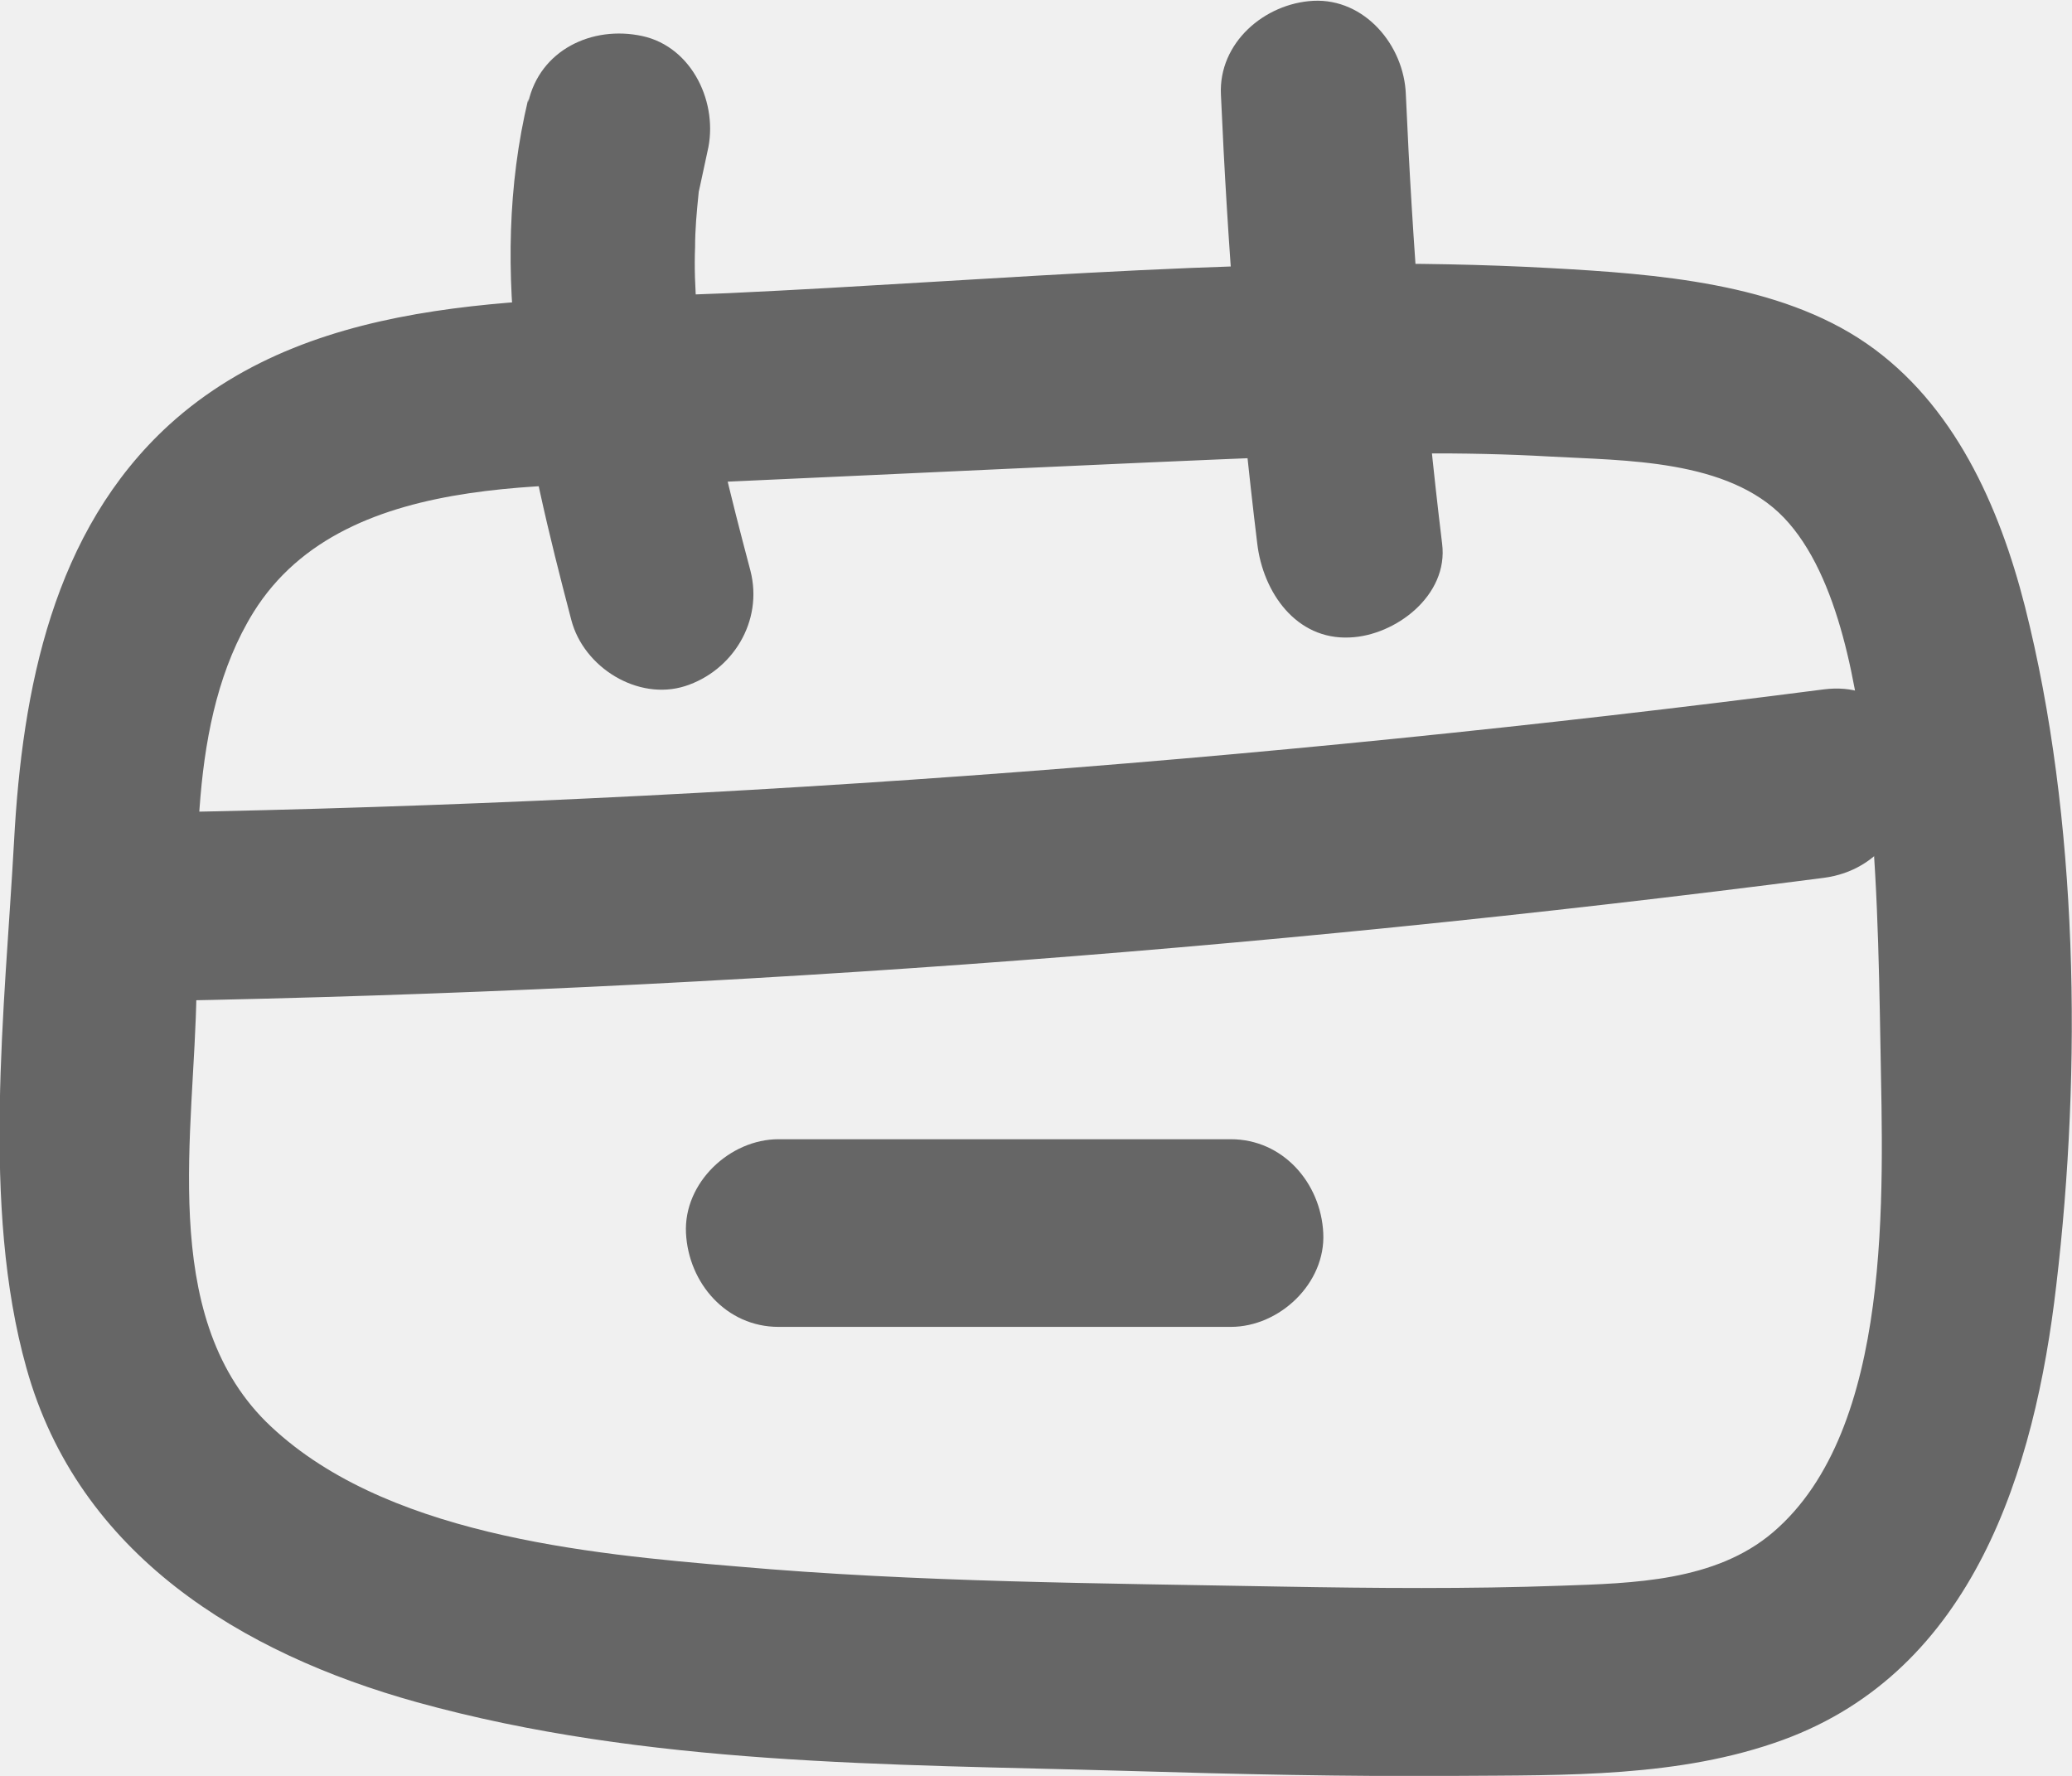
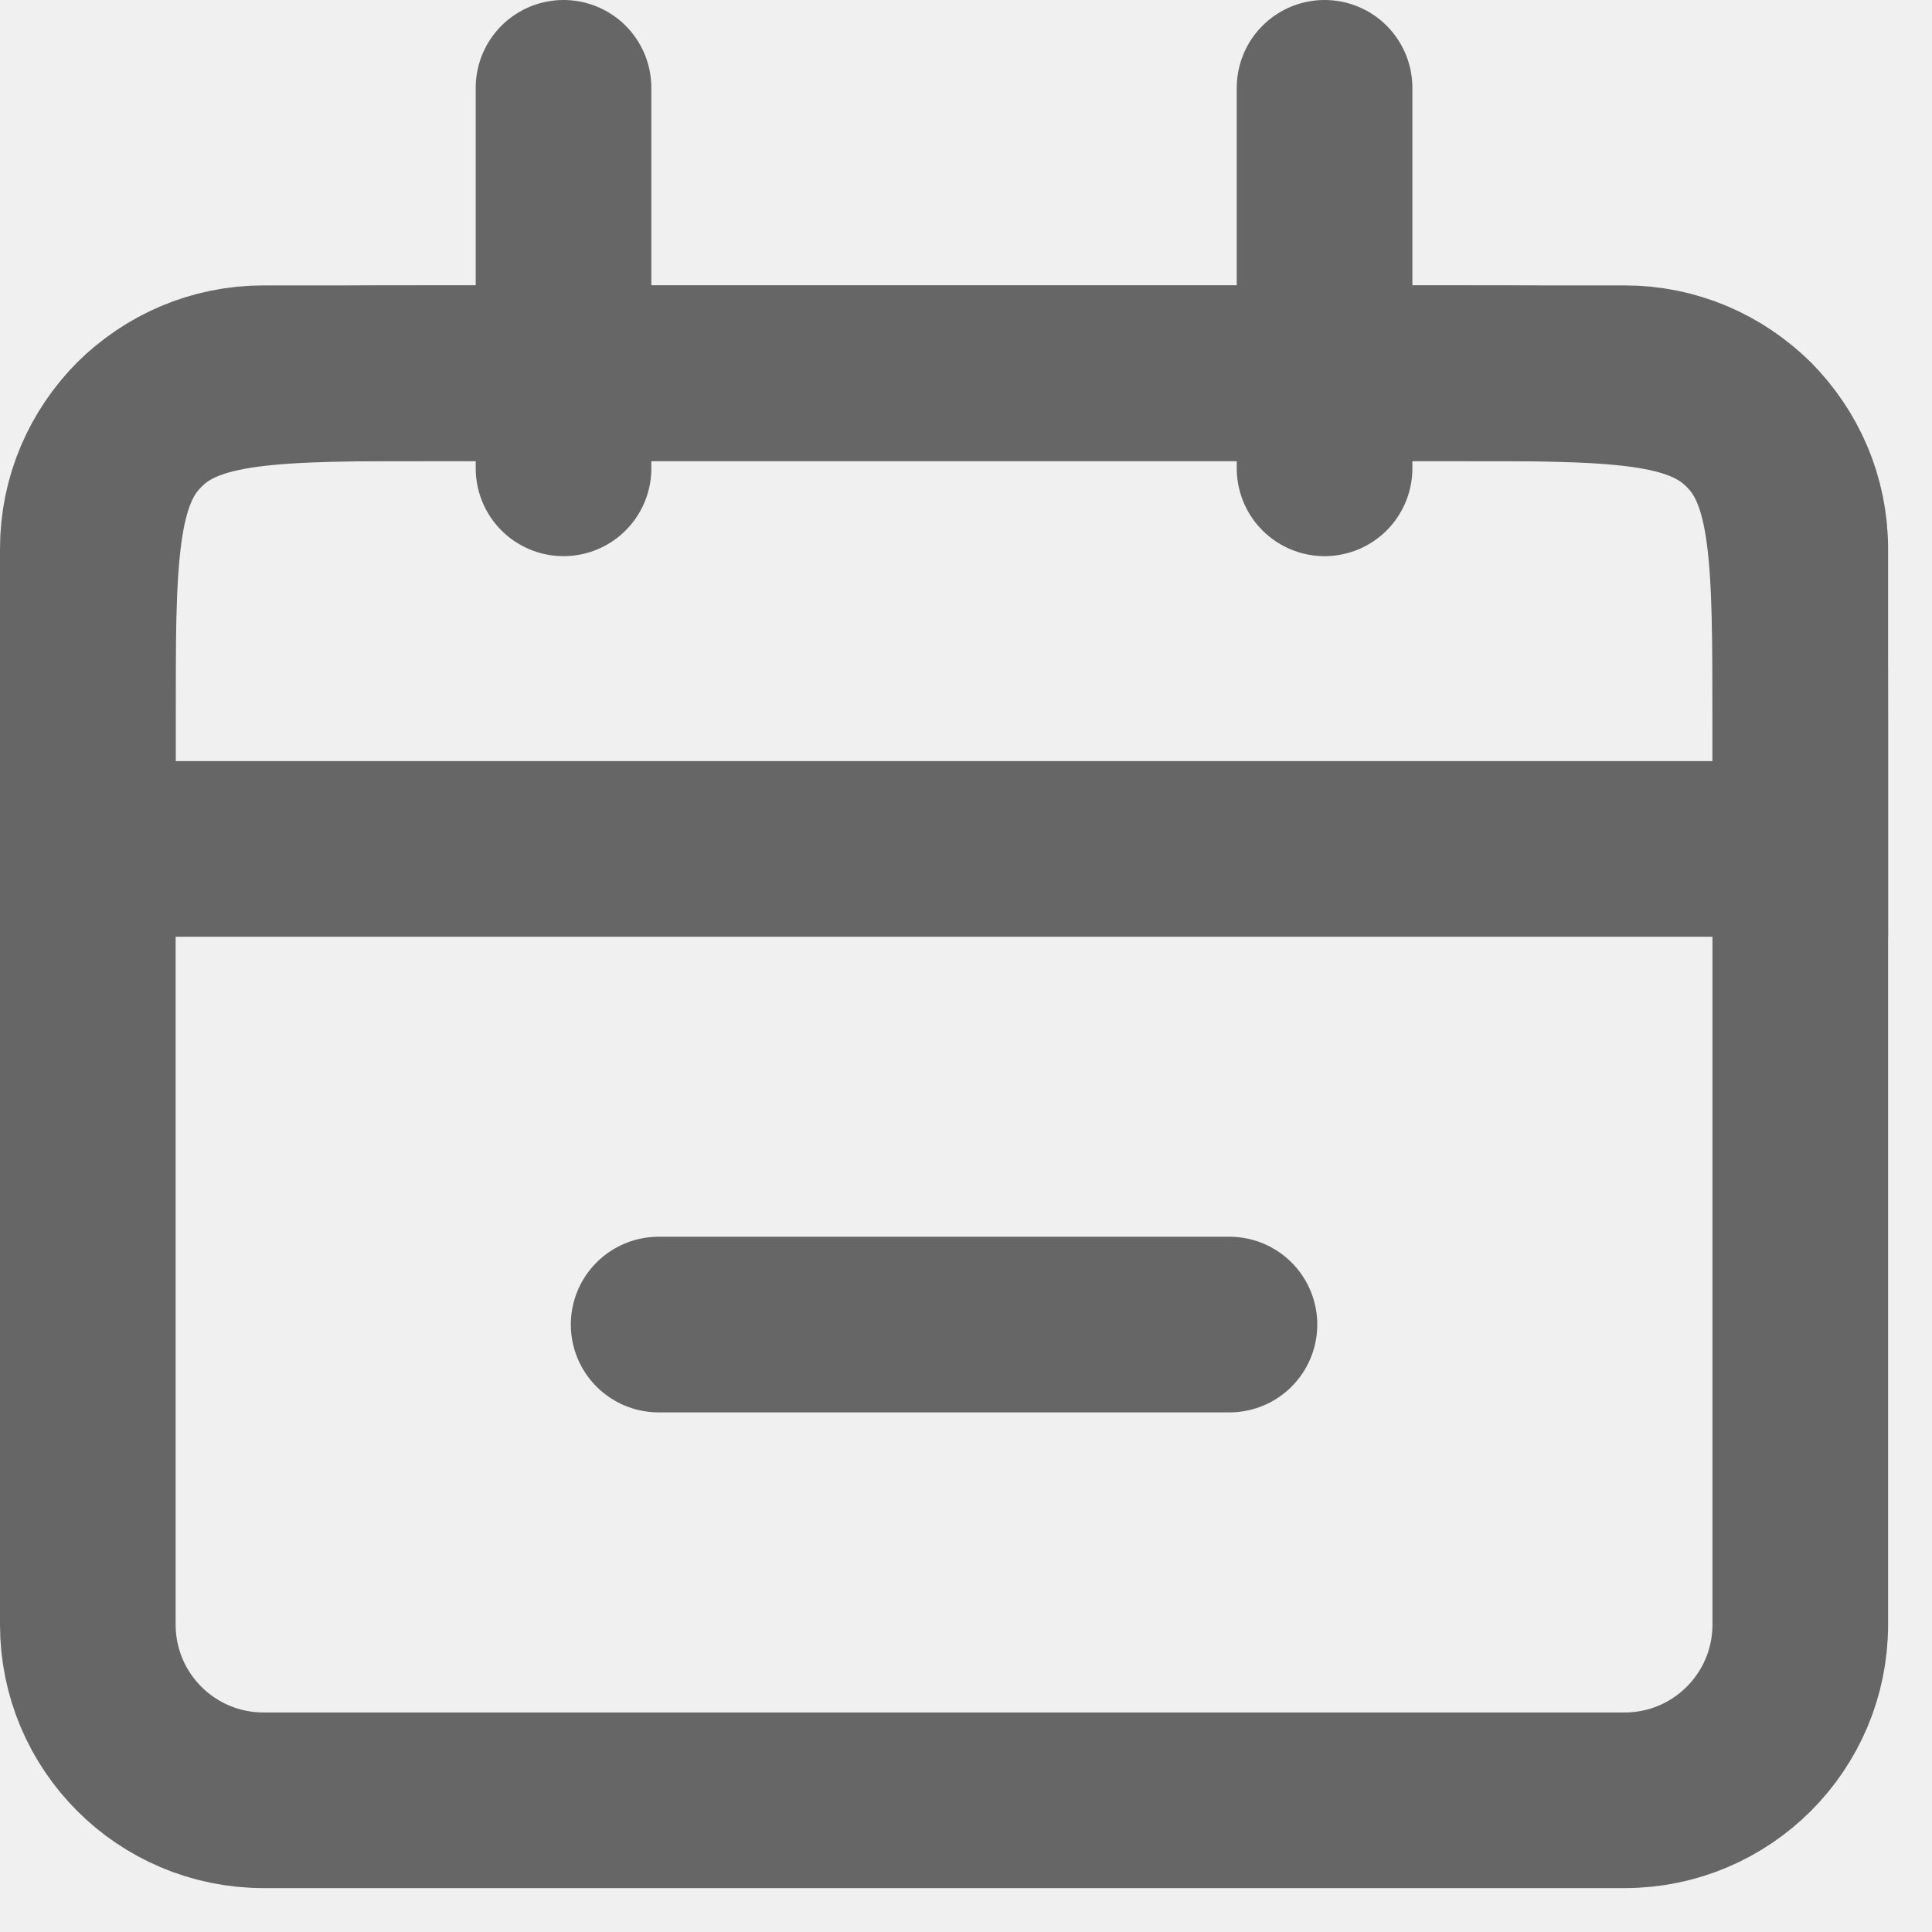
- <svg xmlns="http://www.w3.org/2000/svg" width="28" height="24" viewBox="0 0 28 24" fill="none">
-   <g clip-path="url(#clip0_30_1454)">
-     <path d="M9.839 3.962C7.307 4.075 4.306 3.906 2.287 5.74C0.714 7.177 0.301 9.317 0.19 11.366C0.067 13.619 -0.257 16.302 0.357 18.487C1.06 21.011 3.269 22.347 5.633 23.004C8.735 23.864 12.014 23.841 15.205 23.932C16.7 23.977 18.194 24.011 19.678 24C21.162 23.989 22.701 24.023 24.096 23.513C26.661 22.574 27.498 19.879 27.788 17.366C28.134 14.445 28.089 11.06 27.364 8.196C27.018 6.838 26.405 5.457 25.222 4.641C24.04 3.826 22.389 3.702 20.95 3.623C17.268 3.419 13.52 3.792 9.839 3.962C8.233 4.03 8.222 6.577 9.839 6.509C12.36 6.396 14.881 6.272 17.402 6.17C18.585 6.125 19.767 6.102 20.95 6.17C21.954 6.226 23.348 6.204 24.107 6.996C24.865 7.789 25.1 9.34 25.222 10.404C25.367 11.649 25.39 12.906 25.412 14.162C25.445 16.109 25.59 19.313 23.962 20.706C23.181 21.374 22.065 21.396 21.095 21.43C19.834 21.475 18.585 21.464 17.324 21.442C14.87 21.396 12.405 21.385 9.962 21.17C7.931 21 5.143 20.74 3.592 19.211C2.131 17.751 2.633 15.272 2.655 13.392C2.677 11.74 2.521 9.736 3.425 8.275C4.685 6.249 7.798 6.6 9.828 6.509C11.434 6.441 11.445 3.894 9.828 3.962H9.839Z" fill="#666666" />
-     <path d="M7.139 1.336C6.571 3.702 7.117 6.079 7.72 8.377C7.887 9.023 8.623 9.475 9.259 9.272C9.895 9.068 10.319 8.4 10.14 7.709C9.873 6.702 9.616 5.683 9.46 4.653C9.504 4.925 9.449 4.54 9.449 4.517C9.438 4.404 9.426 4.279 9.415 4.166C9.393 3.894 9.382 3.611 9.393 3.34C9.393 3.102 9.415 2.864 9.438 2.638C9.471 2.332 9.404 2.785 9.46 2.513C9.493 2.355 9.527 2.208 9.56 2.049C9.716 1.404 9.359 0.634 8.679 0.487C7.998 0.34 7.296 0.679 7.139 1.381V1.336Z" fill="#666666" />
-     <path d="M16.499 1.279C16.588 3.306 16.744 5.332 16.99 7.347C17.068 8.004 17.514 8.649 18.239 8.615C18.853 8.592 19.578 8.049 19.488 7.347C19.243 5.332 19.087 3.306 18.998 1.279C18.975 0.611 18.44 -0.023 17.748 0.011C17.09 0.045 16.465 0.577 16.499 1.279Z" fill="#666666" />
-     <path d="M1.406 13.54C9.181 13.426 16.934 12.86 24.642 11.864C26.226 11.66 26.237 9.113 24.642 9.317C16.934 10.313 9.181 10.879 1.406 10.992C-0.212 11.015 -0.212 13.562 1.406 13.54Z" fill="#666666" />
-     <path d="M10.52 17.932H16.633C17.291 17.932 17.916 17.343 17.882 16.664C17.849 15.985 17.335 15.396 16.633 15.396H10.52C9.861 15.396 9.237 15.985 9.27 16.664C9.304 17.343 9.817 17.932 10.52 17.932Z" fill="#666666" />
-   </g>
-   <defs>
-     <clipPath id="clip0_30_1454">
-       <rect width="28" height="24" fill="white" />
-     </clipPath>
-   </defs>
+ <svg xmlns="http://www.w3.org/2000/svg" width="22" height="22" viewBox="0 0 22 22" fill="none">
+   <path d="M1 8.25C1 6.364 1 5.422 1.586 4.836C2.172 4.25 3.114 4.25 5 4.25H16.5C18.386 4.25 19.328 4.25 19.914 4.836C20.5 5.422 20.5 6.364 20.5 8.25V9.667H1V8.25Z" stroke="#666666" stroke-width="2" />
+   <rect x="1" y="4.25" width="19.5" height="16.25" rx="2" stroke="#666666" stroke-width="2" />
+   <path d="M7.5 15.083H14" stroke="#666666" stroke-width="2" stroke-linecap="round" />
+   <path d="M6.417 1L6.417 5.333" stroke="#666666" stroke-width="2" stroke-linecap="round" />
+   <path d="M15.083 1L15.083 5.333" stroke="#666666" stroke-width="2" stroke-linecap="round" />
</svg>
